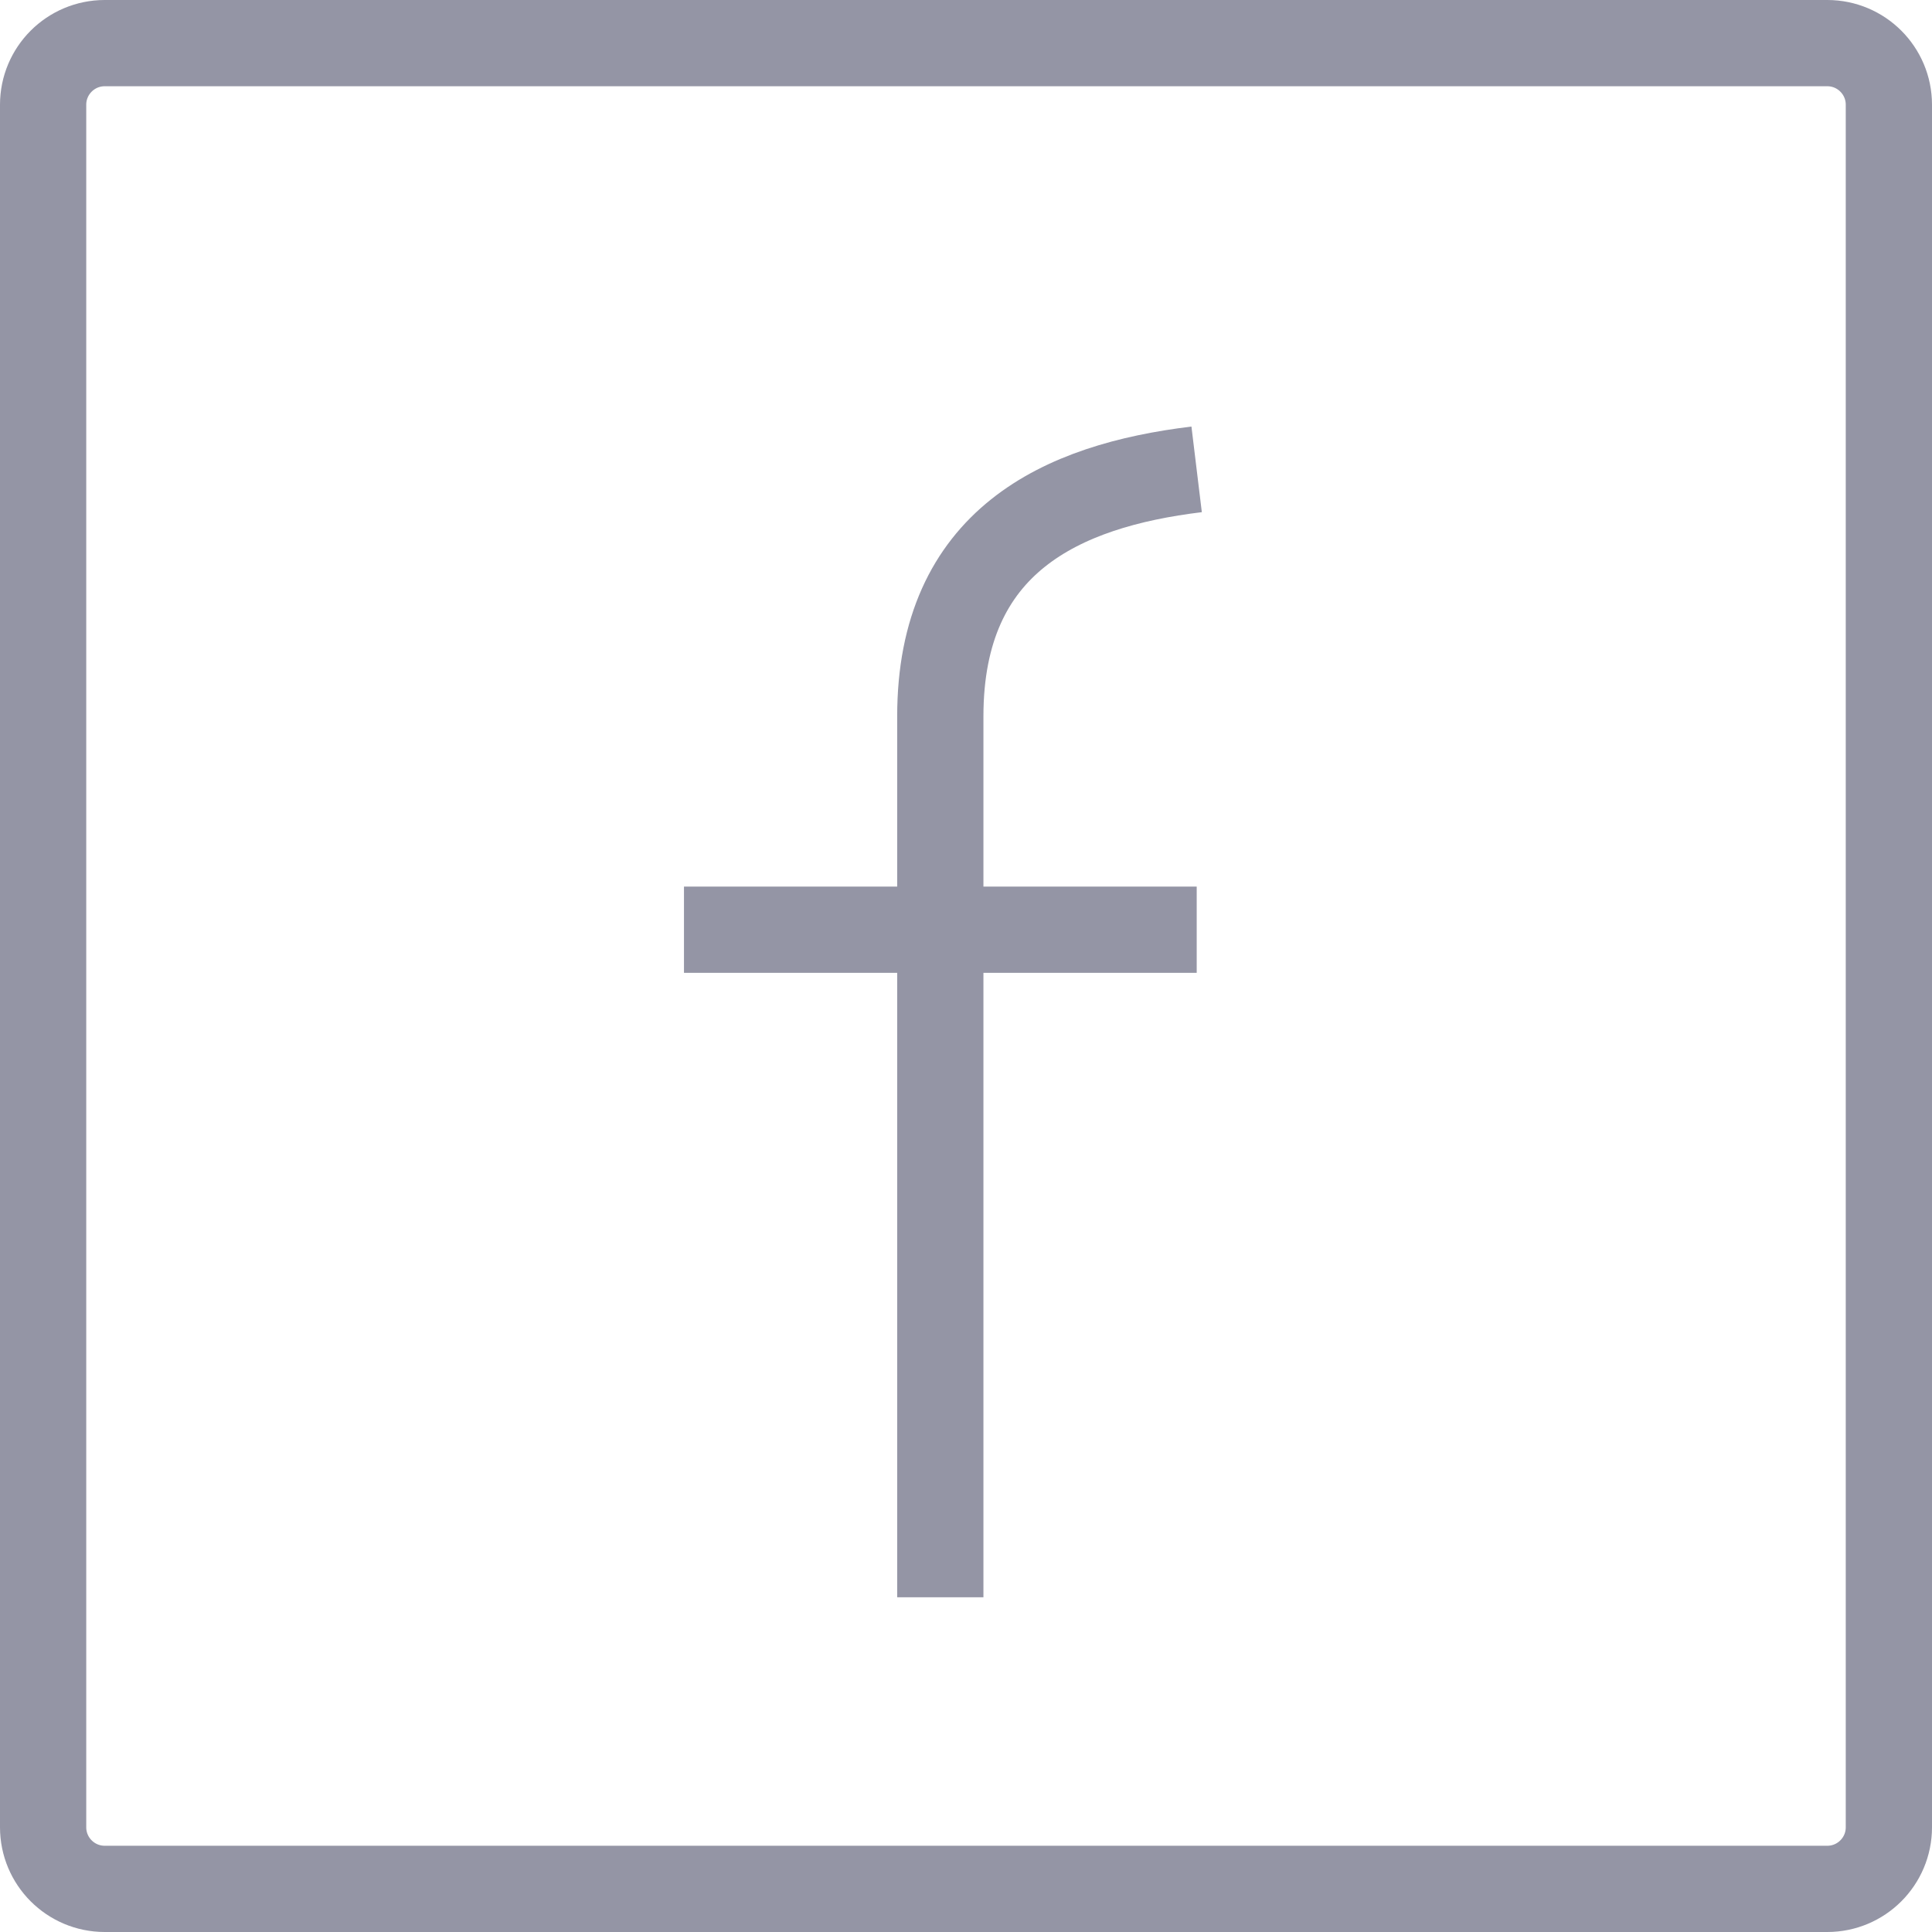
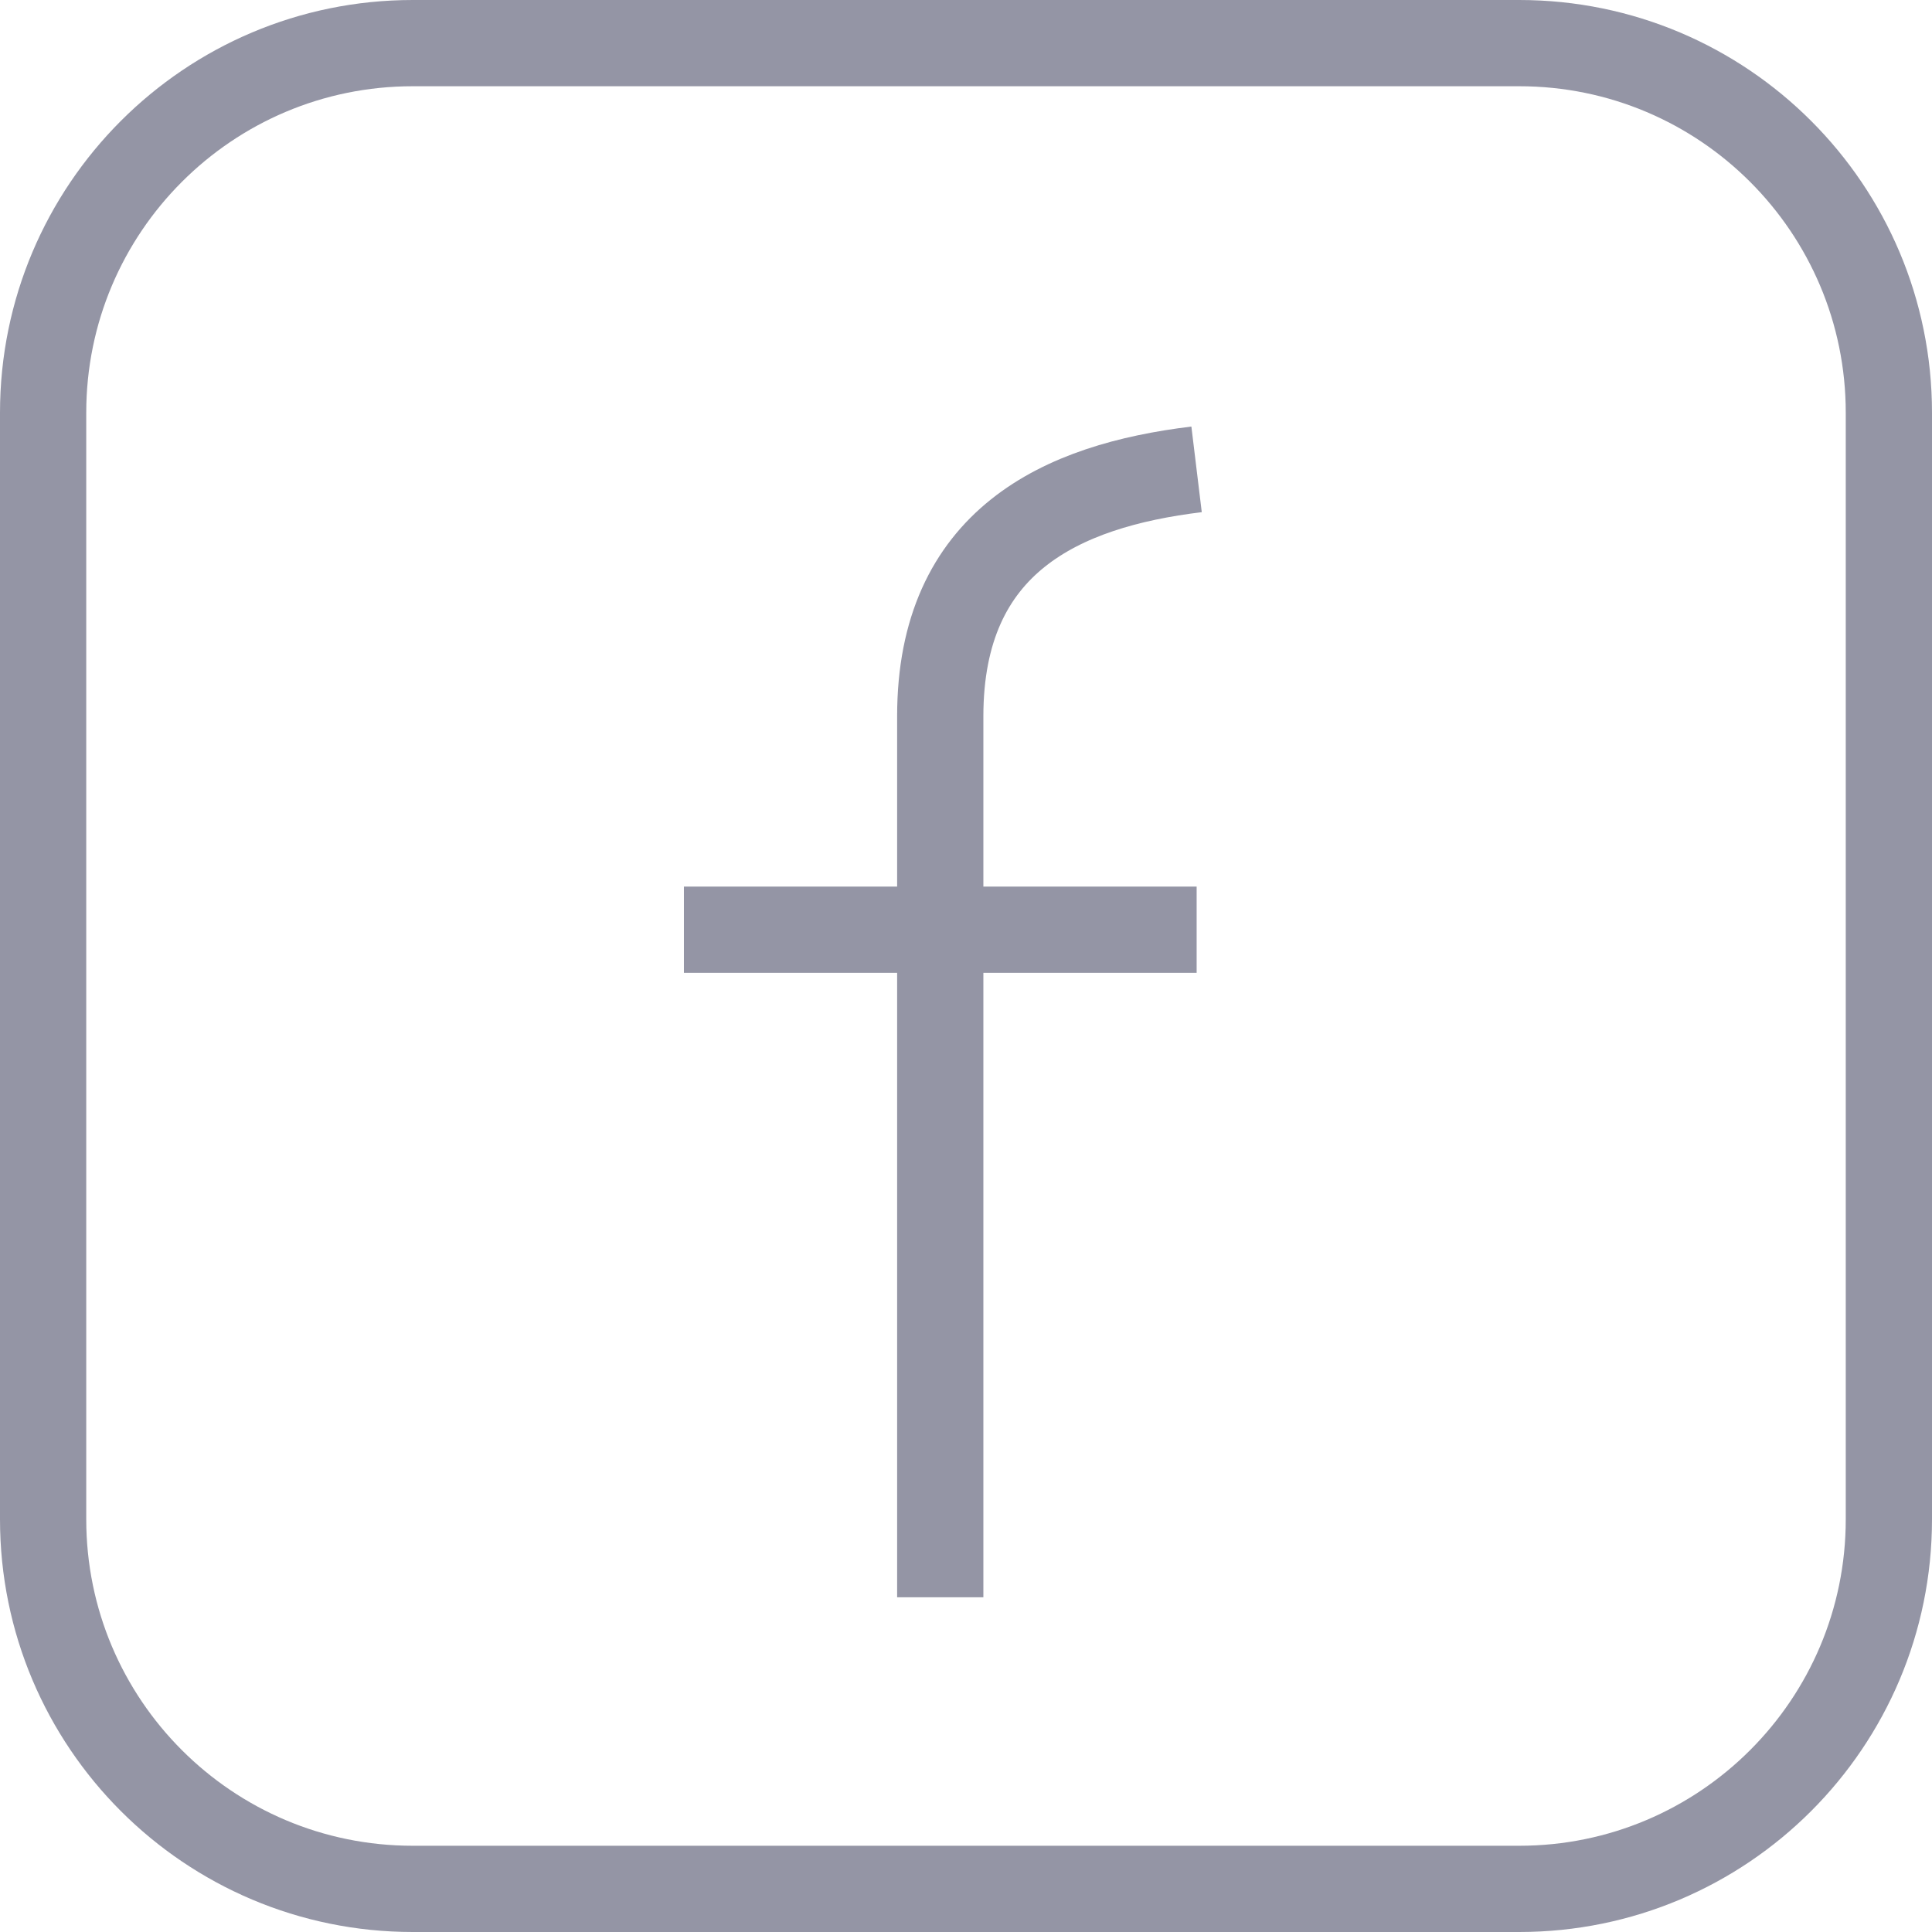
<svg xmlns="http://www.w3.org/2000/svg" width="31.362" height="31.362" viewBox="0 0 31.362 31.362">
-   <g id="Component_9_2" data-name="Component 9 – 2" transform="translate(0.7 0.7)">
-     <g id="Group_6208" data-name="Group 6208" transform="translate(10.403 6.918)">
+   <g id="Component_34_1" data-name="Component 34 – 1" transform="translate(0.7 0.7)">
+     <g id="Group_6208" data-name="Group 6208" transform="translate(10.402 6.918)">
      <g id="Group_6205" data-name="Group 6205" transform="translate(0 0)">
        <path id="Path_13169" data-name="Path 13169" d="M-1067.477,6113.314v-14.3c0-2.848,1.968-3.743,4.161-4.009" transform="translate(1071.638 -6095.004)" fill="none" stroke="#9495a5" stroke-width="1.4" />
        <path id="Path_13170" data-name="Path 13170" d="M-1,.634H7.323" transform="translate(1 6.84)" fill="none" stroke="#9495a5" stroke-width="1.4" />
      </g>
    </g>
-     <rect id="Rectangle_2269" data-name="Rectangle 2269" width="29.962" height="29.962" rx="1" fill="none" stroke="#9495a5" stroke-width="1.4" />
+     <rect id="Rectangle_2269" data-name="Rectangle 2269" width="29.962" height="29.962" rx="6" fill="none" stroke="#9495a5" stroke-width="1.4" />
  </g>
</svg>
